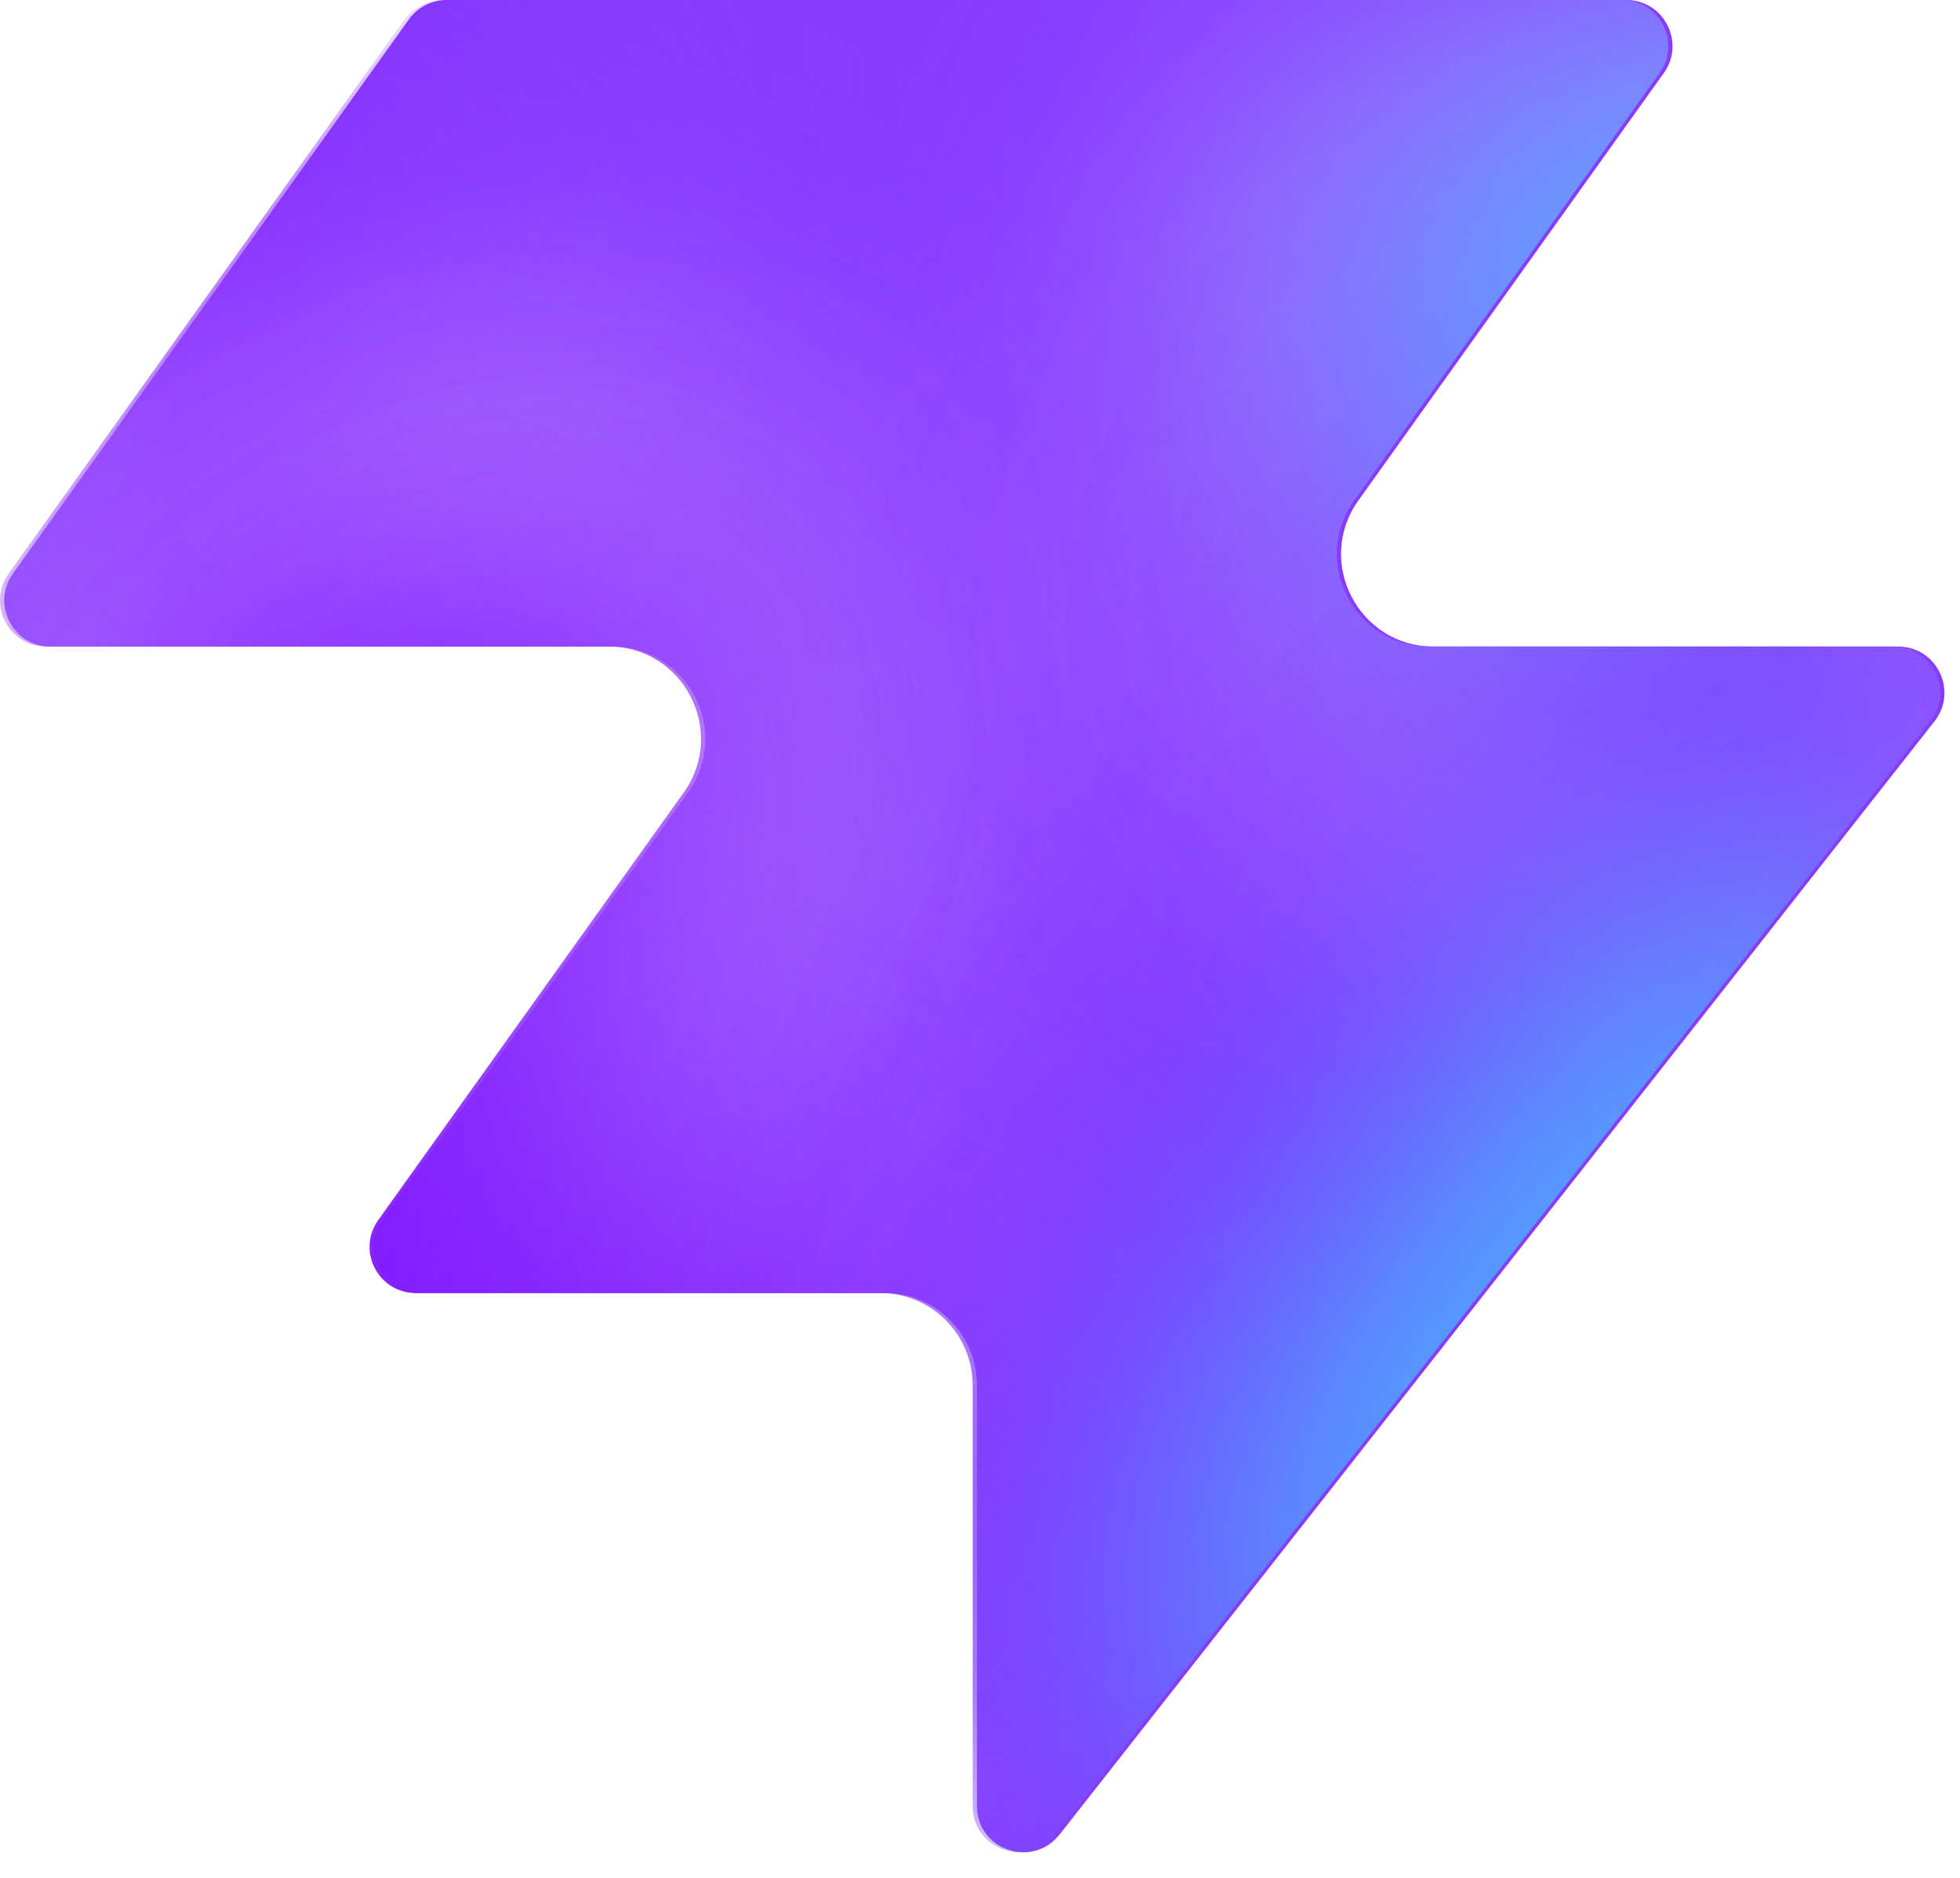
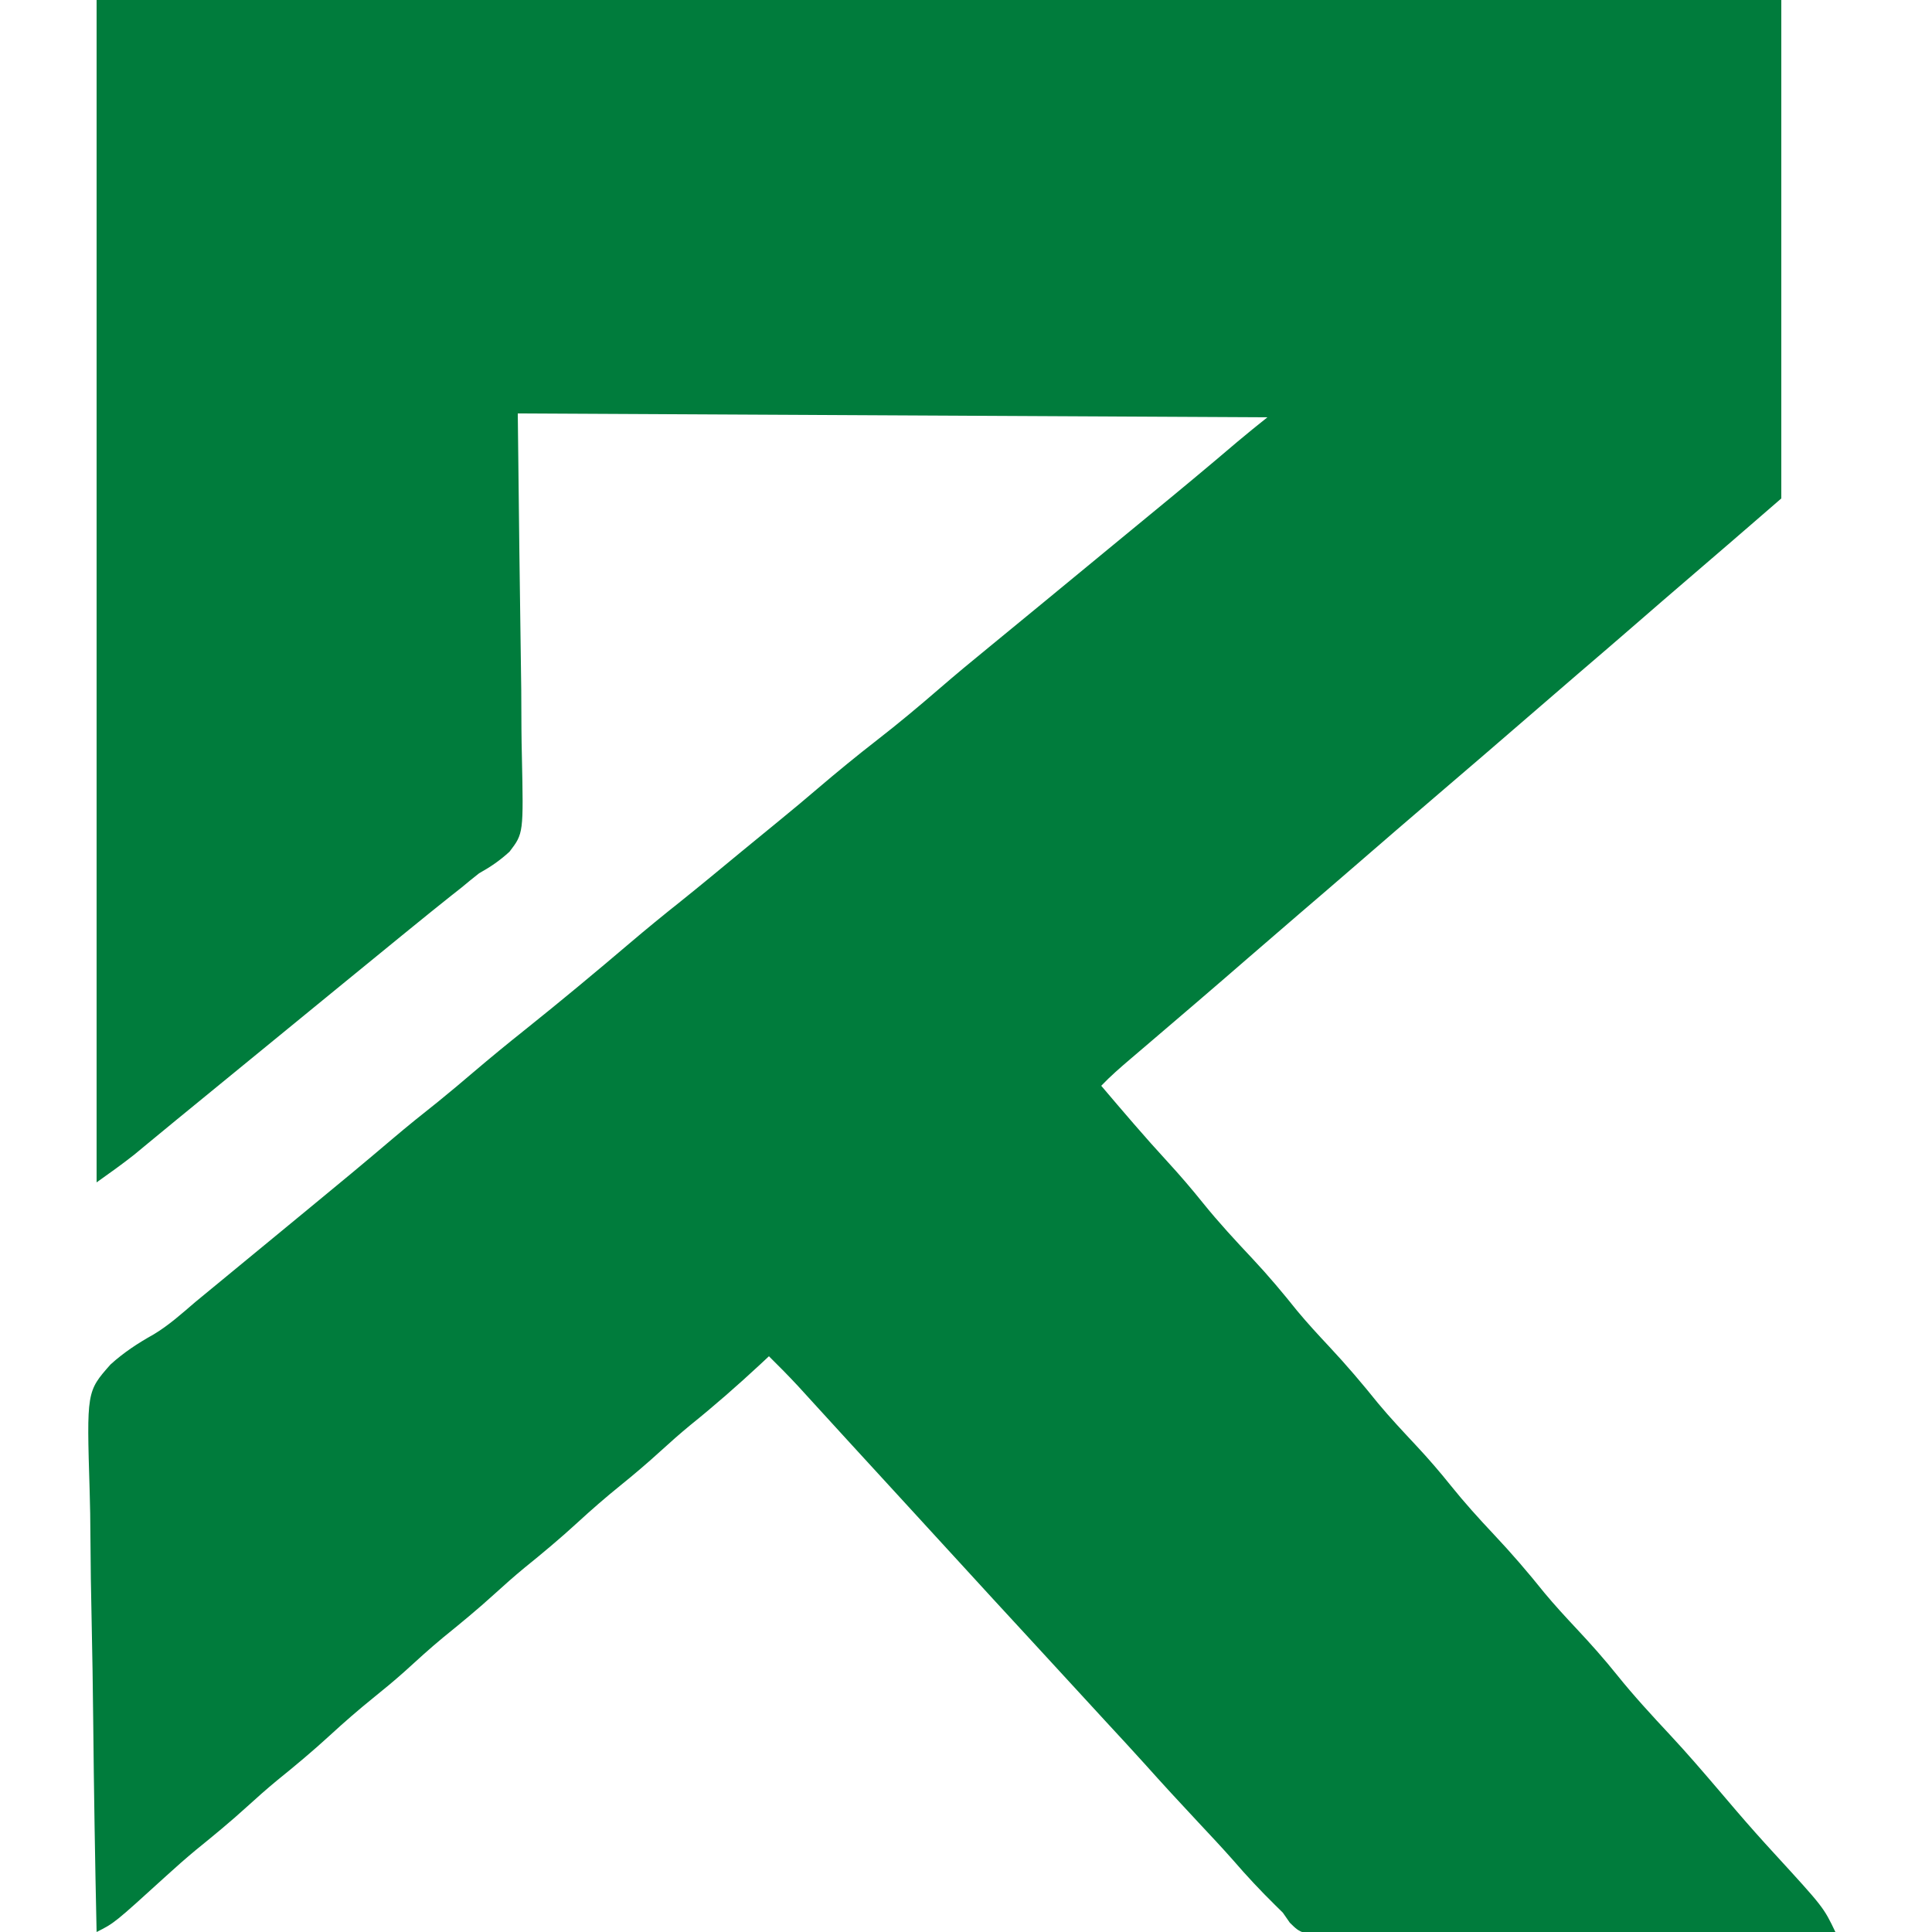
- <svg xmlns="http://www.w3.org/2000/svg" width="48" height="46" fill="none" viewBox="0 0 48 46">
-   <path fill="#863bff" d="M25.946 44.938c-.664.845-2.021.375-2.021-.698V33.937a2.26 2.26 0 0 0-2.262-2.262H10.287c-.92 0-1.456-1.04-.92-1.788l7.48-10.471c1.07-1.497 0-3.578-1.842-3.578H1.237c-.92 0-1.456-1.04-.92-1.788L10.013.474c.214-.297.556-.474.92-.474h28.894c.92 0 1.456 1.04.92 1.788l-7.48 10.471c-1.07 1.498 0 3.579 1.842 3.579h11.377c.943 0 1.473 1.088.89 1.83L25.947 44.94z" style="fill:#863bff;fill:color(display-p3 .525 .23 1);fill-opacity:1" />
-   <mask id="a" width="48" height="46" x="0" y="0" maskUnits="userSpaceOnUse" style="mask-type:alpha">
-     <path fill="#000" d="M25.842 44.938c-.664.844-2.021.375-2.021-.698V33.937a2.26 2.26 0 0 0-2.262-2.262H10.183c-.92 0-1.456-1.04-.92-1.788l7.48-10.471c1.07-1.498 0-3.579-1.842-3.579H1.133c-.92 0-1.456-1.04-.92-1.787L9.91.473c.214-.297.556-.474.92-.474h28.894c.92 0 1.456 1.04.92 1.788l-7.48 10.471c-1.07 1.498 0 3.578 1.842 3.578h11.377c.943 0 1.473 1.088.89 1.832L25.843 44.94z" style="fill:#000;fill-opacity:1" />
-   </mask>
-   <g mask="url(#a)">
-     <g filter="url(#b)">
-       <ellipse cx="5.508" cy="14.704" fill="#ede6ff" rx="5.508" ry="14.704" style="fill:#ede6ff;fill:color(display-p3 .927 .903 1);fill-opacity:1" transform="matrix(.00324 1 1 -.00324 -4.47 31.516)" />
-     </g>
-     <g filter="url(#c)">
-       <ellipse cx="10.399" cy="29.851" fill="#ede6ff" rx="10.399" ry="29.851" style="fill:#ede6ff;fill:color(display-p3 .927 .903 1);fill-opacity:1" transform="matrix(.00324 1 1 -.00324 -39.328 7.883)" />
-     </g>
-     <g filter="url(#d)">
-       <ellipse cx="5.508" cy="30.487" fill="#7e14ff" rx="5.508" ry="30.487" style="fill:#7e14ff;fill:color(display-p3 .492 .077 1);fill-opacity:1" transform="rotate(89.814 -25.913 -14.639)scale(1 -1)" />
-     </g>
-     <g filter="url(#e)">
-       <ellipse cx="5.508" cy="30.599" fill="#7e14ff" rx="5.508" ry="30.599" style="fill:#7e14ff;fill:color(display-p3 .492 .077 1);fill-opacity:1" transform="rotate(89.814 -32.644 -3.334)scale(1 -1)" />
-     </g>
-     <g filter="url(#f)">
-       <ellipse cx="5.508" cy="30.599" fill="#7e14ff" rx="5.508" ry="30.599" style="fill:#7e14ff;fill:color(display-p3 .492 .077 1);fill-opacity:1" transform="matrix(.00324 1 1 -.00324 -34.34 30.47)" />
-     </g>
-     <g filter="url(#g)">
-       <ellipse cx="14.072" cy="22.078" fill="#ede6ff" rx="14.072" ry="22.078" style="fill:#ede6ff;fill:color(display-p3 .927 .903 1);fill-opacity:1" transform="rotate(93.35 24.506 48.493)scale(-1 1)" />
-     </g>
-     <g filter="url(#h)">
-       <ellipse cx="3.47" cy="21.501" fill="#7e14ff" rx="3.47" ry="21.501" style="fill:#7e14ff;fill:color(display-p3 .492 .077 1);fill-opacity:1" transform="rotate(89.009 28.708 47.59)scale(-1 1)" />
-     </g>
-     <g filter="url(#i)">
-       <ellipse cx="3.47" cy="21.501" fill="#7e14ff" rx="3.47" ry="21.501" style="fill:#7e14ff;fill:color(display-p3 .492 .077 1);fill-opacity:1" transform="rotate(89.009 28.708 47.59)scale(-1 1)" />
-     </g>
-     <g filter="url(#j)">
-       <ellipse cx=".387" cy="8.972" fill="#7e14ff" rx="4.407" ry="29.108" style="fill:#7e14ff;fill:color(display-p3 .492 .077 1);fill-opacity:1" transform="rotate(39.51 .387 8.972)" />
-     </g>
-     <g filter="url(#k)">
-       <ellipse cx="47.523" cy="-6.092" fill="#7e14ff" rx="4.407" ry="29.108" style="fill:#7e14ff;fill:color(display-p3 .492 .077 1);fill-opacity:1" transform="rotate(37.892 47.523 -6.092)" />
-     </g>
-     <g filter="url(#l)">
-       <ellipse cx="41.412" cy="6.333" fill="#47bfff" rx="5.971" ry="9.665" style="fill:#47bfff;fill:color(display-p3 .28 .748 1);fill-opacity:1" transform="rotate(37.892 41.412 6.333)" />
-     </g>
-     <g filter="url(#m)">
-       <ellipse cx="-1.879" cy="38.332" fill="#7e14ff" rx="4.407" ry="29.108" style="fill:#7e14ff;fill:color(display-p3 .492 .077 1);fill-opacity:1" transform="rotate(37.892 -1.88 38.332)" />
-     </g>
-     <g filter="url(#n)">
-       <ellipse cx="-1.879" cy="38.332" fill="#7e14ff" rx="4.407" ry="29.108" style="fill:#7e14ff;fill:color(display-p3 .492 .077 1);fill-opacity:1" transform="rotate(37.892 -1.88 38.332)" />
-     </g>
-     <g filter="url(#o)">
-       <ellipse cx="35.651" cy="29.907" fill="#7e14ff" rx="4.407" ry="29.108" style="fill:#7e14ff;fill:color(display-p3 .492 .077 1);fill-opacity:1" transform="rotate(37.892 35.651 29.907)" />
-     </g>
-     <g filter="url(#p)">
-       <ellipse cx="38.418" cy="32.4" fill="#47bfff" rx="5.971" ry="15.297" style="fill:#47bfff;fill:color(display-p3 .28 .748 1);fill-opacity:1" transform="rotate(37.892 38.418 32.4)" />
-     </g>
-   </g>
-   <defs>
-     <filter id="b" width="60.045" height="41.654" x="-19.77" y="16.149" color-interpolation-filters="sRGB" filterUnits="userSpaceOnUse">
-       <feFlood flood-opacity="0" result="BackgroundImageFix" />
-       <feBlend in="SourceGraphic" in2="BackgroundImageFix" result="shape" />
-       <feGaussianBlur result="effect1_foregroundBlur_2002_17158" stdDeviation="7.659" />
-     </filter>
-     <filter id="c" width="90.34" height="51.437" x="-54.613" y="-7.533" color-interpolation-filters="sRGB" filterUnits="userSpaceOnUse">
-       <feFlood flood-opacity="0" result="BackgroundImageFix" />
-       <feBlend in="SourceGraphic" in2="BackgroundImageFix" result="shape" />
-       <feGaussianBlur result="effect1_foregroundBlur_2002_17158" stdDeviation="7.659" />
-     </filter>
-     <filter id="d" width="79.355" height="29.4" x="-49.64" y="2.03" color-interpolation-filters="sRGB" filterUnits="userSpaceOnUse">
-       <feFlood flood-opacity="0" result="BackgroundImageFix" />
-       <feBlend in="SourceGraphic" in2="BackgroundImageFix" result="shape" />
-       <feGaussianBlur result="effect1_foregroundBlur_2002_17158" stdDeviation="4.596" />
-     </filter>
-     <filter id="e" width="79.579" height="29.4" x="-45.045" y="20.029" color-interpolation-filters="sRGB" filterUnits="userSpaceOnUse">
-       <feFlood flood-opacity="0" result="BackgroundImageFix" />
-       <feBlend in="SourceGraphic" in2="BackgroundImageFix" result="shape" />
-       <feGaussianBlur result="effect1_foregroundBlur_2002_17158" stdDeviation="4.596" />
-     </filter>
-     <filter id="f" width="79.579" height="29.4" x="-43.513" y="21.178" color-interpolation-filters="sRGB" filterUnits="userSpaceOnUse">
-       <feFlood flood-opacity="0" result="BackgroundImageFix" />
-       <feBlend in="SourceGraphic" in2="BackgroundImageFix" result="shape" />
-       <feGaussianBlur result="effect1_foregroundBlur_2002_17158" stdDeviation="4.596" />
-     </filter>
-     <filter id="g" width="74.749" height="58.852" x="15.756" y="-17.901" color-interpolation-filters="sRGB" filterUnits="userSpaceOnUse">
-       <feFlood flood-opacity="0" result="BackgroundImageFix" />
-       <feBlend in="SourceGraphic" in2="BackgroundImageFix" result="shape" />
-       <feGaussianBlur result="effect1_foregroundBlur_2002_17158" stdDeviation="7.659" />
-     </filter>
-     <filter id="h" width="61.377" height="25.362" x="23.548" y="2.284" color-interpolation-filters="sRGB" filterUnits="userSpaceOnUse">
-       <feFlood flood-opacity="0" result="BackgroundImageFix" />
-       <feBlend in="SourceGraphic" in2="BackgroundImageFix" result="shape" />
-       <feGaussianBlur result="effect1_foregroundBlur_2002_17158" stdDeviation="4.596" />
-     </filter>
-     <filter id="i" width="61.377" height="25.362" x="23.548" y="2.284" color-interpolation-filters="sRGB" filterUnits="userSpaceOnUse">
-       <feFlood flood-opacity="0" result="BackgroundImageFix" />
-       <feBlend in="SourceGraphic" in2="BackgroundImageFix" result="shape" />
-       <feGaussianBlur result="effect1_foregroundBlur_2002_17158" stdDeviation="4.596" />
-     </filter>
-     <filter id="j" width="56.045" height="63.649" x="-27.636" y="-22.853" color-interpolation-filters="sRGB" filterUnits="userSpaceOnUse">
-       <feFlood flood-opacity="0" result="BackgroundImageFix" />
-       <feBlend in="SourceGraphic" in2="BackgroundImageFix" result="shape" />
-       <feGaussianBlur result="effect1_foregroundBlur_2002_17158" stdDeviation="4.596" />
-     </filter>
-     <filter id="k" width="54.814" height="64.646" x="20.116" y="-38.415" color-interpolation-filters="sRGB" filterUnits="userSpaceOnUse">
-       <feFlood flood-opacity="0" result="BackgroundImageFix" />
-       <feBlend in="SourceGraphic" in2="BackgroundImageFix" result="shape" />
-       <feGaussianBlur result="effect1_foregroundBlur_2002_17158" stdDeviation="4.596" />
-     </filter>
-     <filter id="l" width="33.541" height="35.313" x="24.641" y="-11.323" color-interpolation-filters="sRGB" filterUnits="userSpaceOnUse">
-       <feFlood flood-opacity="0" result="BackgroundImageFix" />
-       <feBlend in="SourceGraphic" in2="BackgroundImageFix" result="shape" />
-       <feGaussianBlur result="effect1_foregroundBlur_2002_17158" stdDeviation="4.596" />
-     </filter>
-     <filter id="m" width="54.814" height="64.646" x="-29.286" y="6.009" color-interpolation-filters="sRGB" filterUnits="userSpaceOnUse">
-       <feFlood flood-opacity="0" result="BackgroundImageFix" />
-       <feBlend in="SourceGraphic" in2="BackgroundImageFix" result="shape" />
-       <feGaussianBlur result="effect1_foregroundBlur_2002_17158" stdDeviation="4.596" />
-     </filter>
-     <filter id="n" width="54.814" height="64.646" x="-29.286" y="6.009" color-interpolation-filters="sRGB" filterUnits="userSpaceOnUse">
-       <feFlood flood-opacity="0" result="BackgroundImageFix" />
-       <feBlend in="SourceGraphic" in2="BackgroundImageFix" result="shape" />
-       <feGaussianBlur result="effect1_foregroundBlur_2002_17158" stdDeviation="4.596" />
-     </filter>
-     <filter id="o" width="54.814" height="64.646" x="8.244" y="-2.416" color-interpolation-filters="sRGB" filterUnits="userSpaceOnUse">
-       <feFlood flood-opacity="0" result="BackgroundImageFix" />
-       <feBlend in="SourceGraphic" in2="BackgroundImageFix" result="shape" />
-       <feGaussianBlur result="effect1_foregroundBlur_2002_17158" stdDeviation="4.596" />
-     </filter>
-     <filter id="p" width="39.409" height="43.623" x="18.713" y="10.588" color-interpolation-filters="sRGB" filterUnits="userSpaceOnUse">
-       <feFlood flood-opacity="0" result="BackgroundImageFix" />
-       <feBlend in="SourceGraphic" in2="BackgroundImageFix" result="shape" />
-       <feGaussianBlur result="effect1_foregroundBlur_2002_17158" stdDeviation="4.596" />
-     </filter>
-   </defs>
+ <svg xmlns="http://www.w3.org/2000/svg" version="1.1" width="500" height="500">
+   <path d="M0 0 C143.88 0 287.76 0 436 0 C436 42.57 436 85.14 436 129 C427.53 136.34 419.05 143.68 410.53 150.97 C406.84 154.13 403.17 157.31 399.5 160.5 C394.11 165.18 388.7 169.84 383.27 174.48 C379 178.14 374.75 181.81 370.5 185.5 C362.79 192.19 355.03 198.84 347.27 205.48 C340.03 211.68 332.8 217.9 325.61 224.14 C320.84 228.28 316.06 232.38 311.27 236.48 C307 240.14 302.75 243.81 298.5 247.5 C293.66 251.7 288.81 255.89 283.94 260.06 C283.37 260.55 282.81 261.03 282.22 261.53 C279.19 264.13 276.15 266.72 273.12 269.31 C272.48 269.86 271.84 270.4 271.19 270.96 C269.97 272 268.75 273.04 267.53 274.08 C264.93 276.3 262.36 278.52 260 281 C265.64 287.64 271.28 294.27 277.19 300.69 C280.36 304.14 283.38 307.66 286.31 311.31 C290.39 316.37 294.75 321.08 299.2 325.81 C303.24 330.12 307 334.6 310.69 339.22 C313.35 342.42 316.15 345.46 319 348.5 C323.44 353.24 327.59 358.12 331.66 363.19 C334.82 366.98 338.19 370.56 341.56 374.17 C344.66 377.49 347.6 380.89 350.44 384.44 C353.95 388.81 357.66 392.92 361.5 397 C366.13 401.91 370.47 406.95 374.69 412.22 C377.35 415.42 380.15 418.46 383 421.5 C386.65 425.4 390.16 429.33 393.5 433.5 C397.84 438.9 402.5 443.95 407.23 449.02 C411.53 453.63 415.64 458.41 419.74 463.21 C420.76 464.41 421.79 465.61 422.81 466.81 C423.33 467.42 423.85 468.02 424.38 468.65 C427.59 472.39 430.85 476.06 434.19 479.69 C446.94 493.61 446.94 493.61 450 500 C432.09 500.12 414.19 500.2 396.28 500.26 C387.97 500.28 379.65 500.32 371.34 500.38 C364.09 500.43 356.84 500.46 349.6 500.47 C345.76 500.48 341.92 500.49 338.09 500.53 C334.47 500.56 330.86 500.57 327.25 500.57 C325.29 500.57 323.34 500.59 321.38 500.62 C311.82 500.57 311.82 500.57 308.8 497.59 C308.2 496.73 307.61 495.88 307 495 C306.34 494.35 305.69 493.71 305.01 493.04 C301.22 489.31 297.64 485.49 294.17 481.46 C291.22 478.12 288.17 474.88 285.12 471.62 C280.45 466.64 275.82 461.61 271.27 456.52 C268.07 452.97 264.82 449.46 261.58 445.96 C258.21 442.31 254.85 438.66 251.5 435 C247.68 430.82 243.84 426.66 240 422.5 C234.77 416.84 229.56 411.17 224.36 405.48 C222.07 402.99 219.79 400.49 217.5 398 C216.58 397 215.67 396 214.75 395 C214.3 394.5 213.84 394.01 213.38 393.5 C198.25 377 198.25 377 196.87 375.5 C195.96 374.5 195.05 373.51 194.14 372.52 C191.77 369.93 189.4 367.34 187.04 364.75 C186.31 363.95 186.31 363.95 185.56 363.13 C184.21 361.65 182.86 360.17 181.51 358.69 C179.06 356.06 176.56 353.52 174 351 C173.26 351.69 172.52 352.38 171.76 353.09 C165.88 358.55 159.9 363.79 153.65 368.82 C151.03 370.98 148.51 373.21 146 375.5 C142.6 378.6 139.14 381.55 135.56 384.44 C131.76 387.51 128.1 390.69 124.5 394 C120.03 398.11 115.41 401.97 110.68 405.79 C108.05 407.96 105.52 410.2 103 412.5 C98.7 416.42 94.24 420.09 89.72 423.75 C86.22 426.64 82.88 429.7 79.53 432.75 C76.93 435.06 74.27 437.26 71.56 439.44 C67.76 442.51 64.1 445.69 60.5 449 C56.03 453.11 51.41 456.97 46.68 460.79 C44.05 462.96 41.52 465.2 39 467.5 C34.7 471.42 30.24 475.09 25.72 478.75 C23.08 480.94 20.53 483.19 18 485.5 C4.59 497.7 4.59 497.7 0 500 C-0.4 481.73 -0.7 463.46 -0.88 445.18 C-0.97 436.69 -1.09 428.21 -1.28 419.73 C-1.45 412.32 -1.56 404.92 -1.6 397.52 C-1.62 393.6 -1.67 389.69 -1.8 385.78 C-2.58 360.12 -2.58 360.12 3.6 353.13 C7.03 350.01 10.71 347.61 14.75 345.35 C18.67 343 22.04 339.97 25.5 337 C26.91 335.83 28.33 334.66 29.75 333.5 C30.45 332.92 31.15 332.35 31.88 331.75 C38.25 326.5 38.25 326.5 40.38 324.75 C41.79 323.59 43.2 322.42 44.62 321.26 C48.21 318.3 51.8 315.35 55.39 312.39 C62.48 306.57 69.55 300.71 76.54 294.76 C80.43 291.46 84.4 288.26 88.41 285.09 C91.48 282.61 94.49 280.06 97.5 277.5 C101.99 273.68 106.53 269.95 111.15 266.28 C120.2 259.04 129.11 251.63 137.94 244.12 C142.28 240.43 146.68 236.83 151.14 233.29 C156.44 229.05 161.65 224.71 166.89 220.39 C170.16 217.69 173.45 215 176.75 212.31 C180.09 209.59 183.39 206.82 186.67 204.02 C191.68 199.75 196.74 195.6 201.94 191.56 C207.42 187.31 212.72 182.88 217.97 178.34 C222.25 174.64 226.59 171.03 230.98 167.46 C234.71 164.42 238.42 161.37 242.12 158.31 C243.6 157.1 245.07 155.89 246.54 154.68 C247.28 154.07 248.02 153.46 248.78 152.83 C251.65 150.47 254.52 148.1 257.39 145.74 C258.8 144.58 260.21 143.42 261.61 142.26 C265.2 139.3 268.8 136.35 272.39 133.39 C280.07 127.09 287.71 120.75 295.27 114.3 C297.81 112.16 300.4 110.08 303 108 C206.97 107.5 206.97 107.5 109 107 C109.4 142.8 109.4 142.8 109.9 178.59 C109.95 185.53 109.95 185.53 109.95 188.79 C109.97 191.05 110 193.31 110.06 195.57 C110.49 215.67 110.49 215.67 106.87 220.41 C104.35 222.72 101.97 224.34 99 226 C97.44 227.23 95.89 228.47 94.38 229.75 C93.56 230.4 92.74 231.04 91.89 231.71 C88.26 234.59 84.66 237.51 81.06 240.44 C80.02 241.28 80.02 241.28 78.97 242.14 C73.3 246.75 67.65 251.37 62 256 C60.17 257.5 58.33 259 56.5 260.5 C55.59 261.24 54.69 261.99 53.75 262.75 C23.5 287.5 23.5 287.5 20.77 289.73 C18.88 291.28 16.99 292.83 15.11 294.39 C14.17 295.17 13.22 295.95 12.25 296.75 C10.99 297.79 10.99 297.79 9.7 298.86 C6.55 301.35 3.27 303.67 0 306 C0 205.02 0 104.04 0 0 Z " fill="#007C3C" transform="translate(25,0)" />
</svg>
